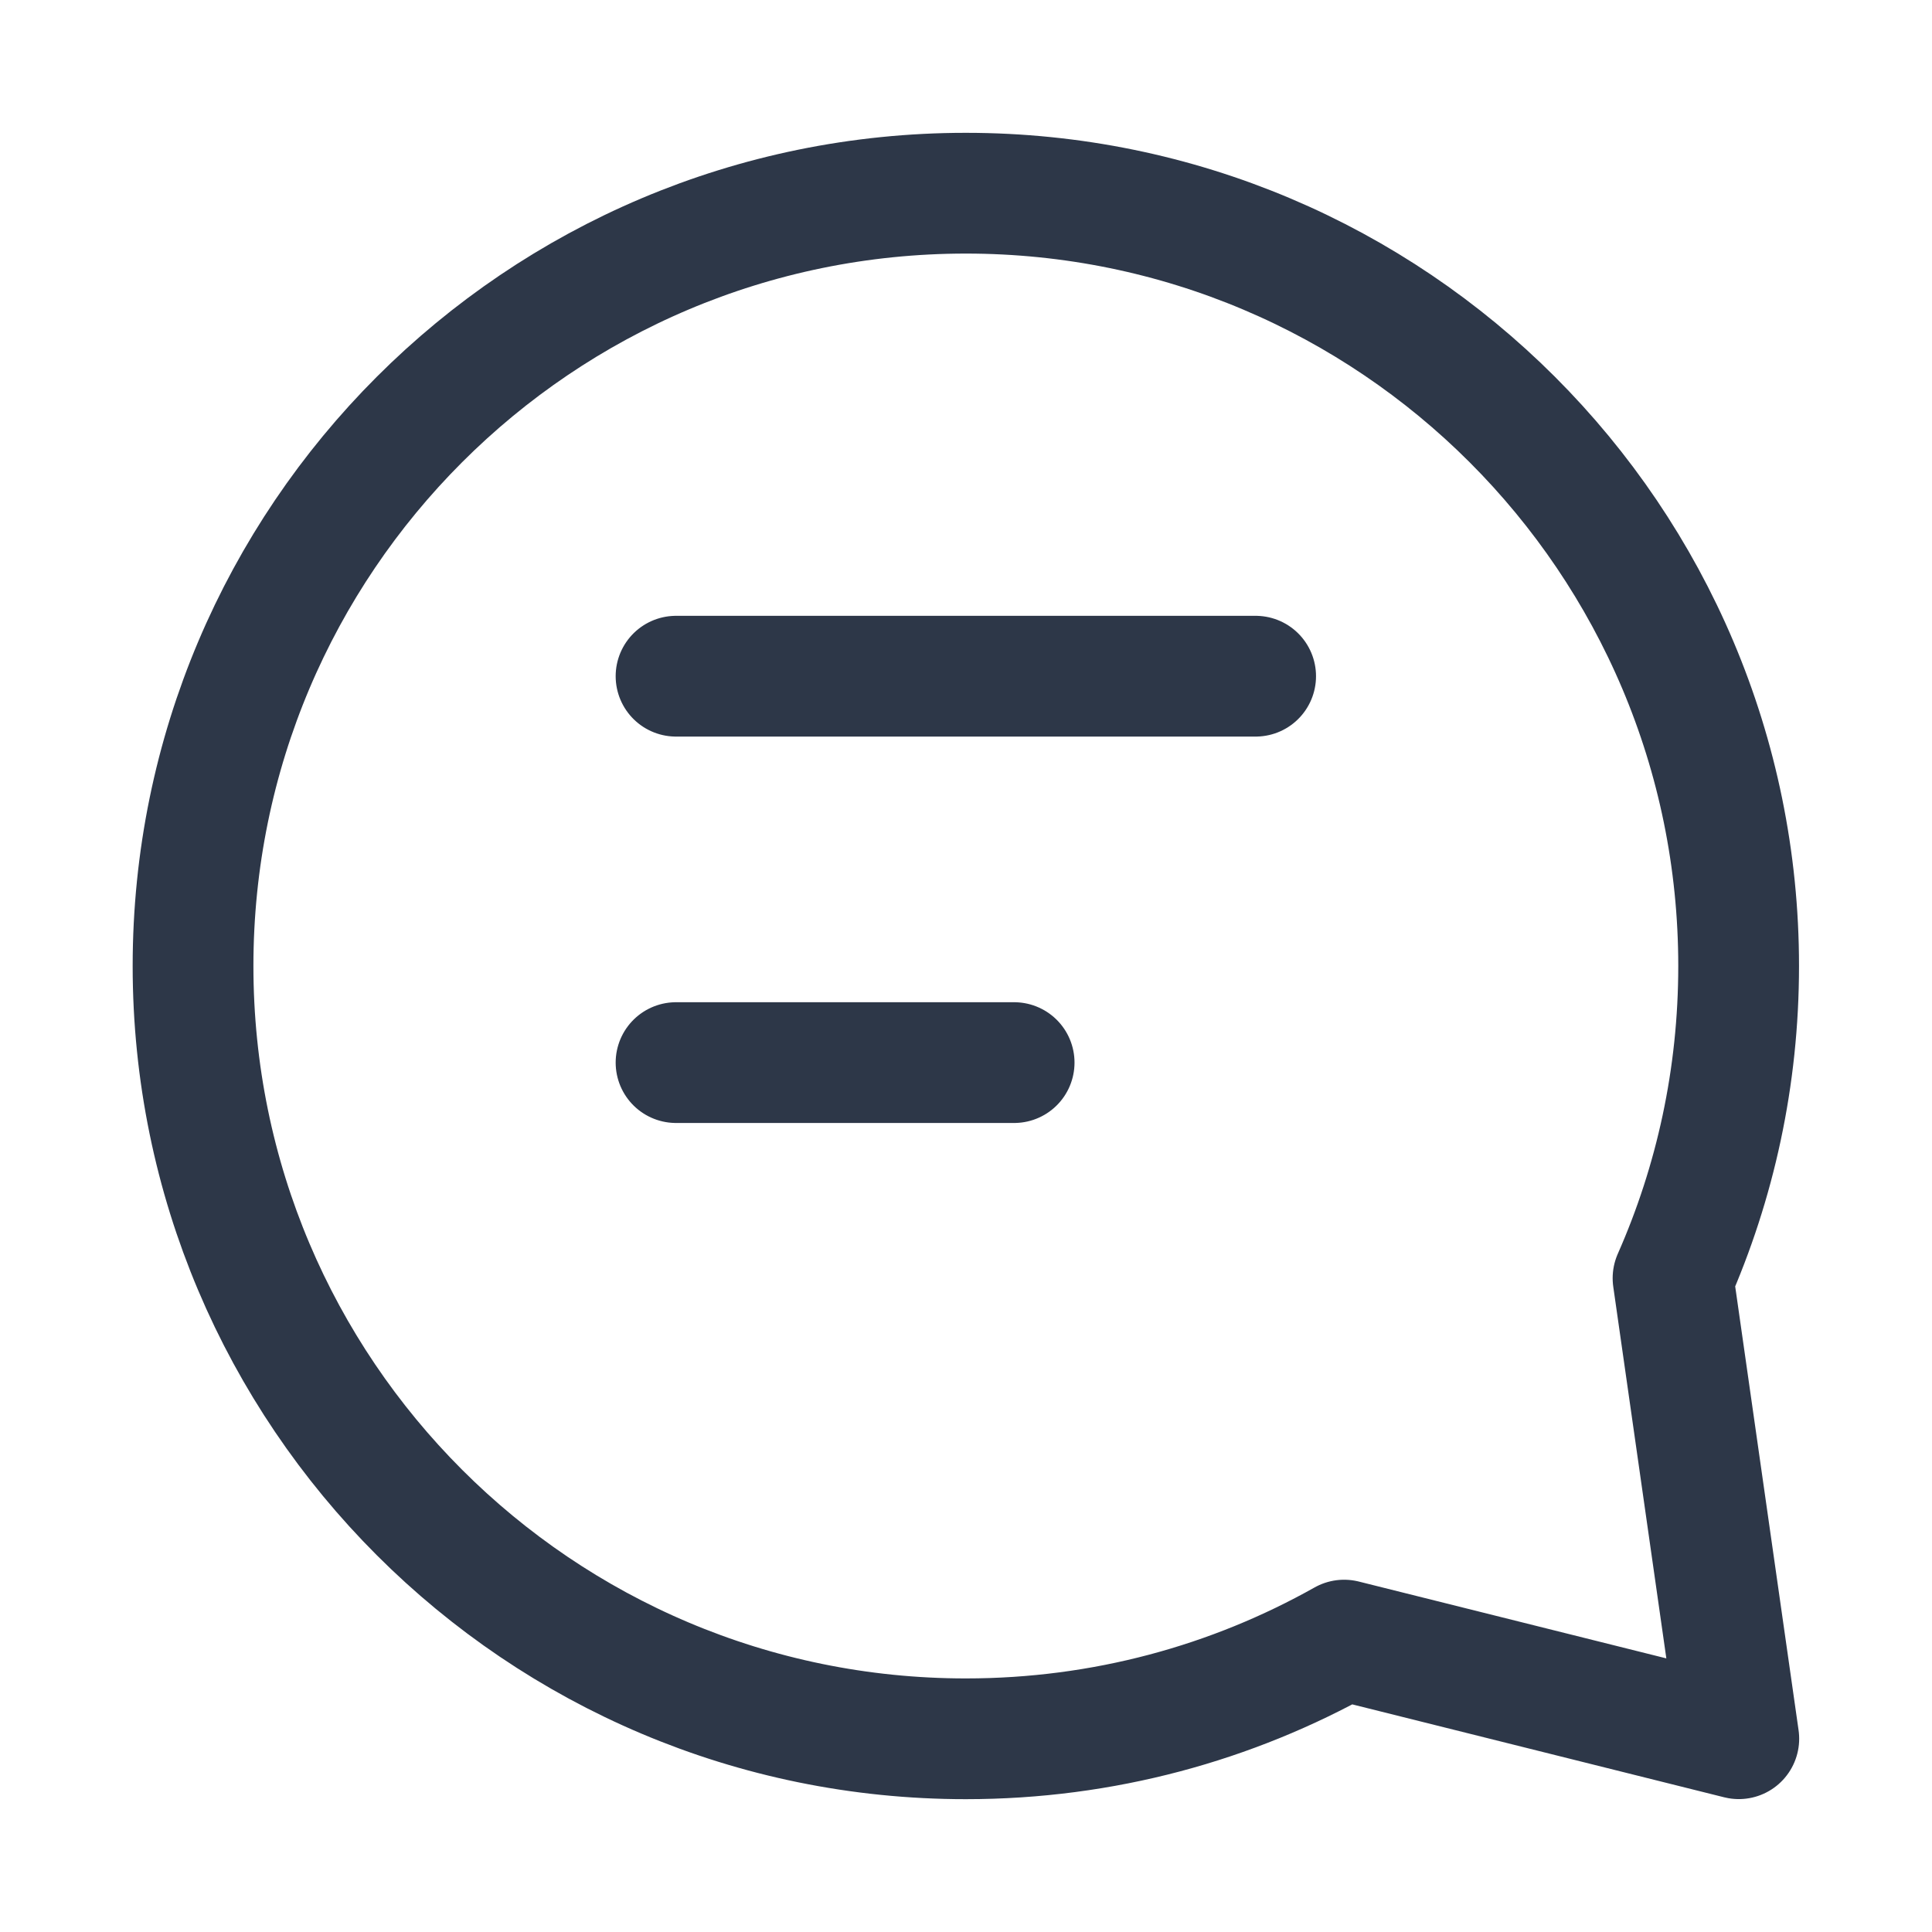
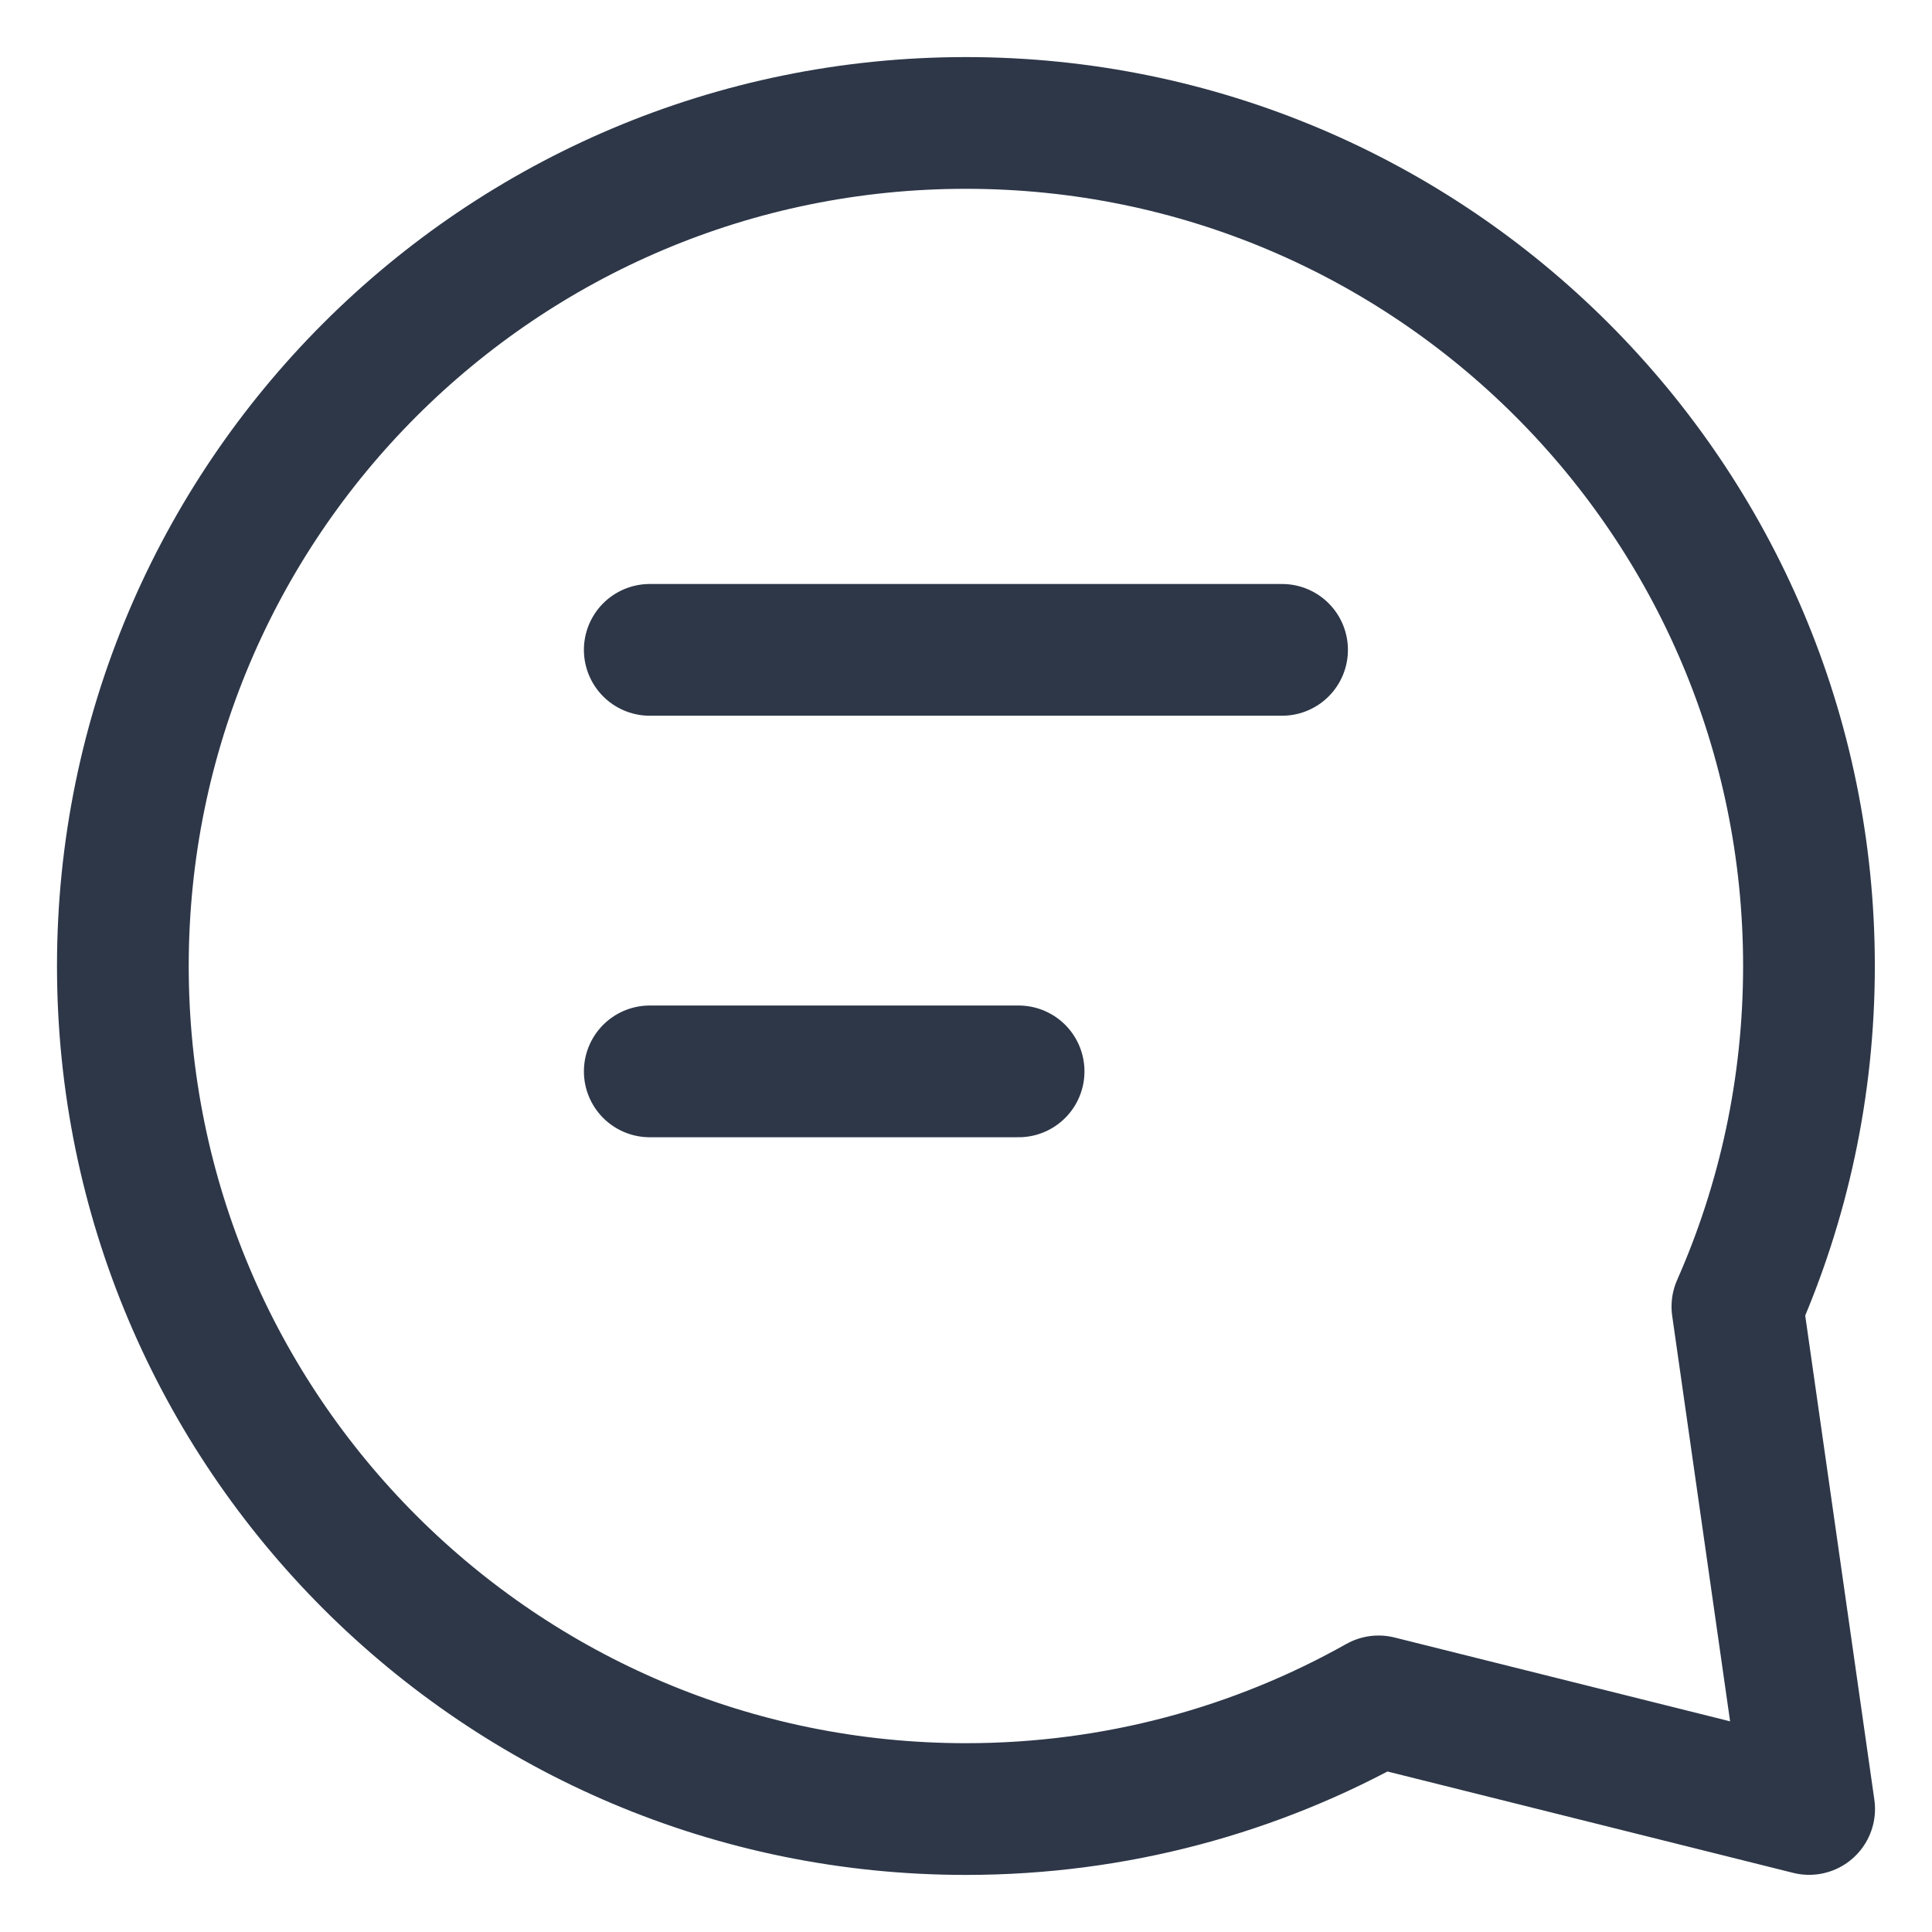
- <svg xmlns="http://www.w3.org/2000/svg" width="24" height="24" viewBox="0 0 24 24" fill="none">
-   <path d="M8.398 8.4H15.598M8.398 13.2H12.598M21.598 12C21.598 13.38 21.307 14.692 20.783 15.878L21.6 21.599L16.697 20.374C15.308 21.155 13.705 21.6 11.998 21.6C6.697 21.6 2.398 17.302 2.398 12C2.398 6.698 6.697 2.4 11.998 2.4C17.3 2.4 21.598 6.698 21.598 12Z" stroke="#2D3748" stroke-width="1.5" stroke-linecap="round" stroke-linejoin="round" />
+ <svg xmlns="http://www.w3.org/2000/svg" width="22" height="22" viewBox="0 0 22 22" fill="none">
+   <path d="M7.399 7.4H14.599M7.399 12.2H11.599M20.599 11C20.599 12.38 20.308 13.692 19.784 14.878L20.601 20.599L15.698 19.374C14.309 20.155 12.706 20.6 10.999 20.6C5.697 20.6 1.399 16.302 1.399 11C1.399 5.698 5.697 1.4 10.999 1.4C16.301 1.4 20.599 5.698 20.599 11Z" stroke="#2D3748" stroke-width="1.5" stroke-linecap="round" stroke-linejoin="round" />
</svg>
